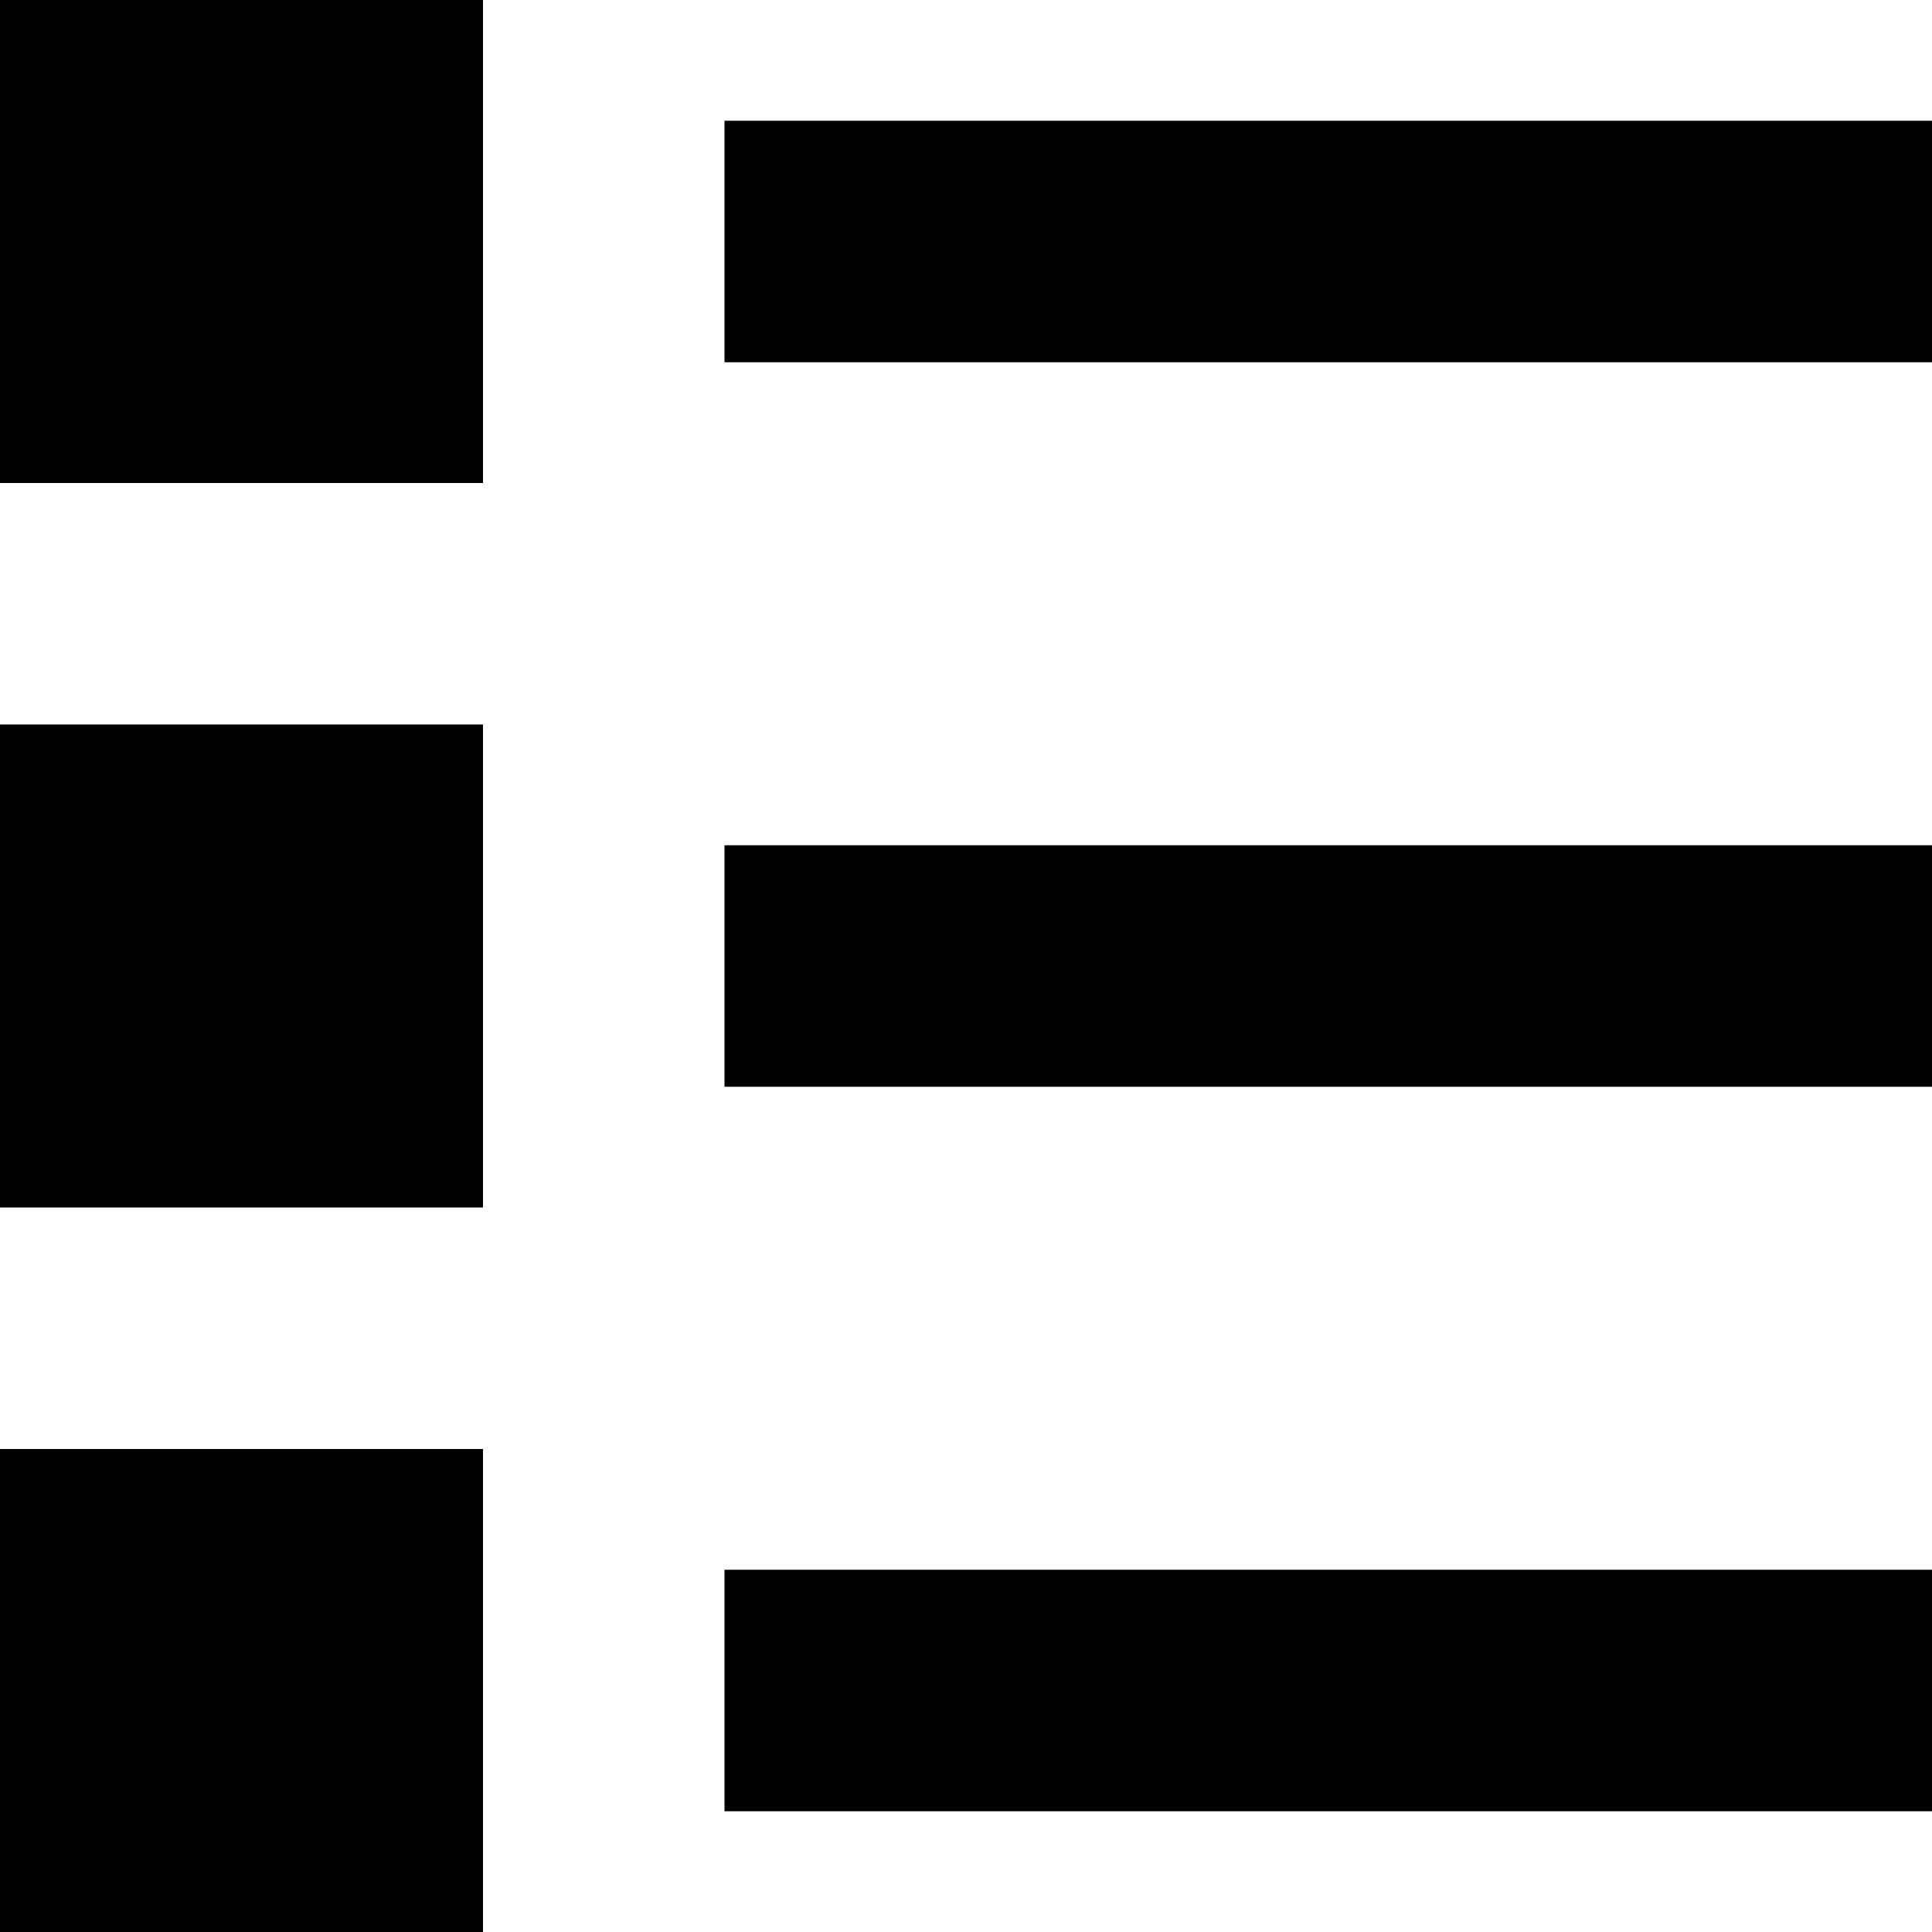
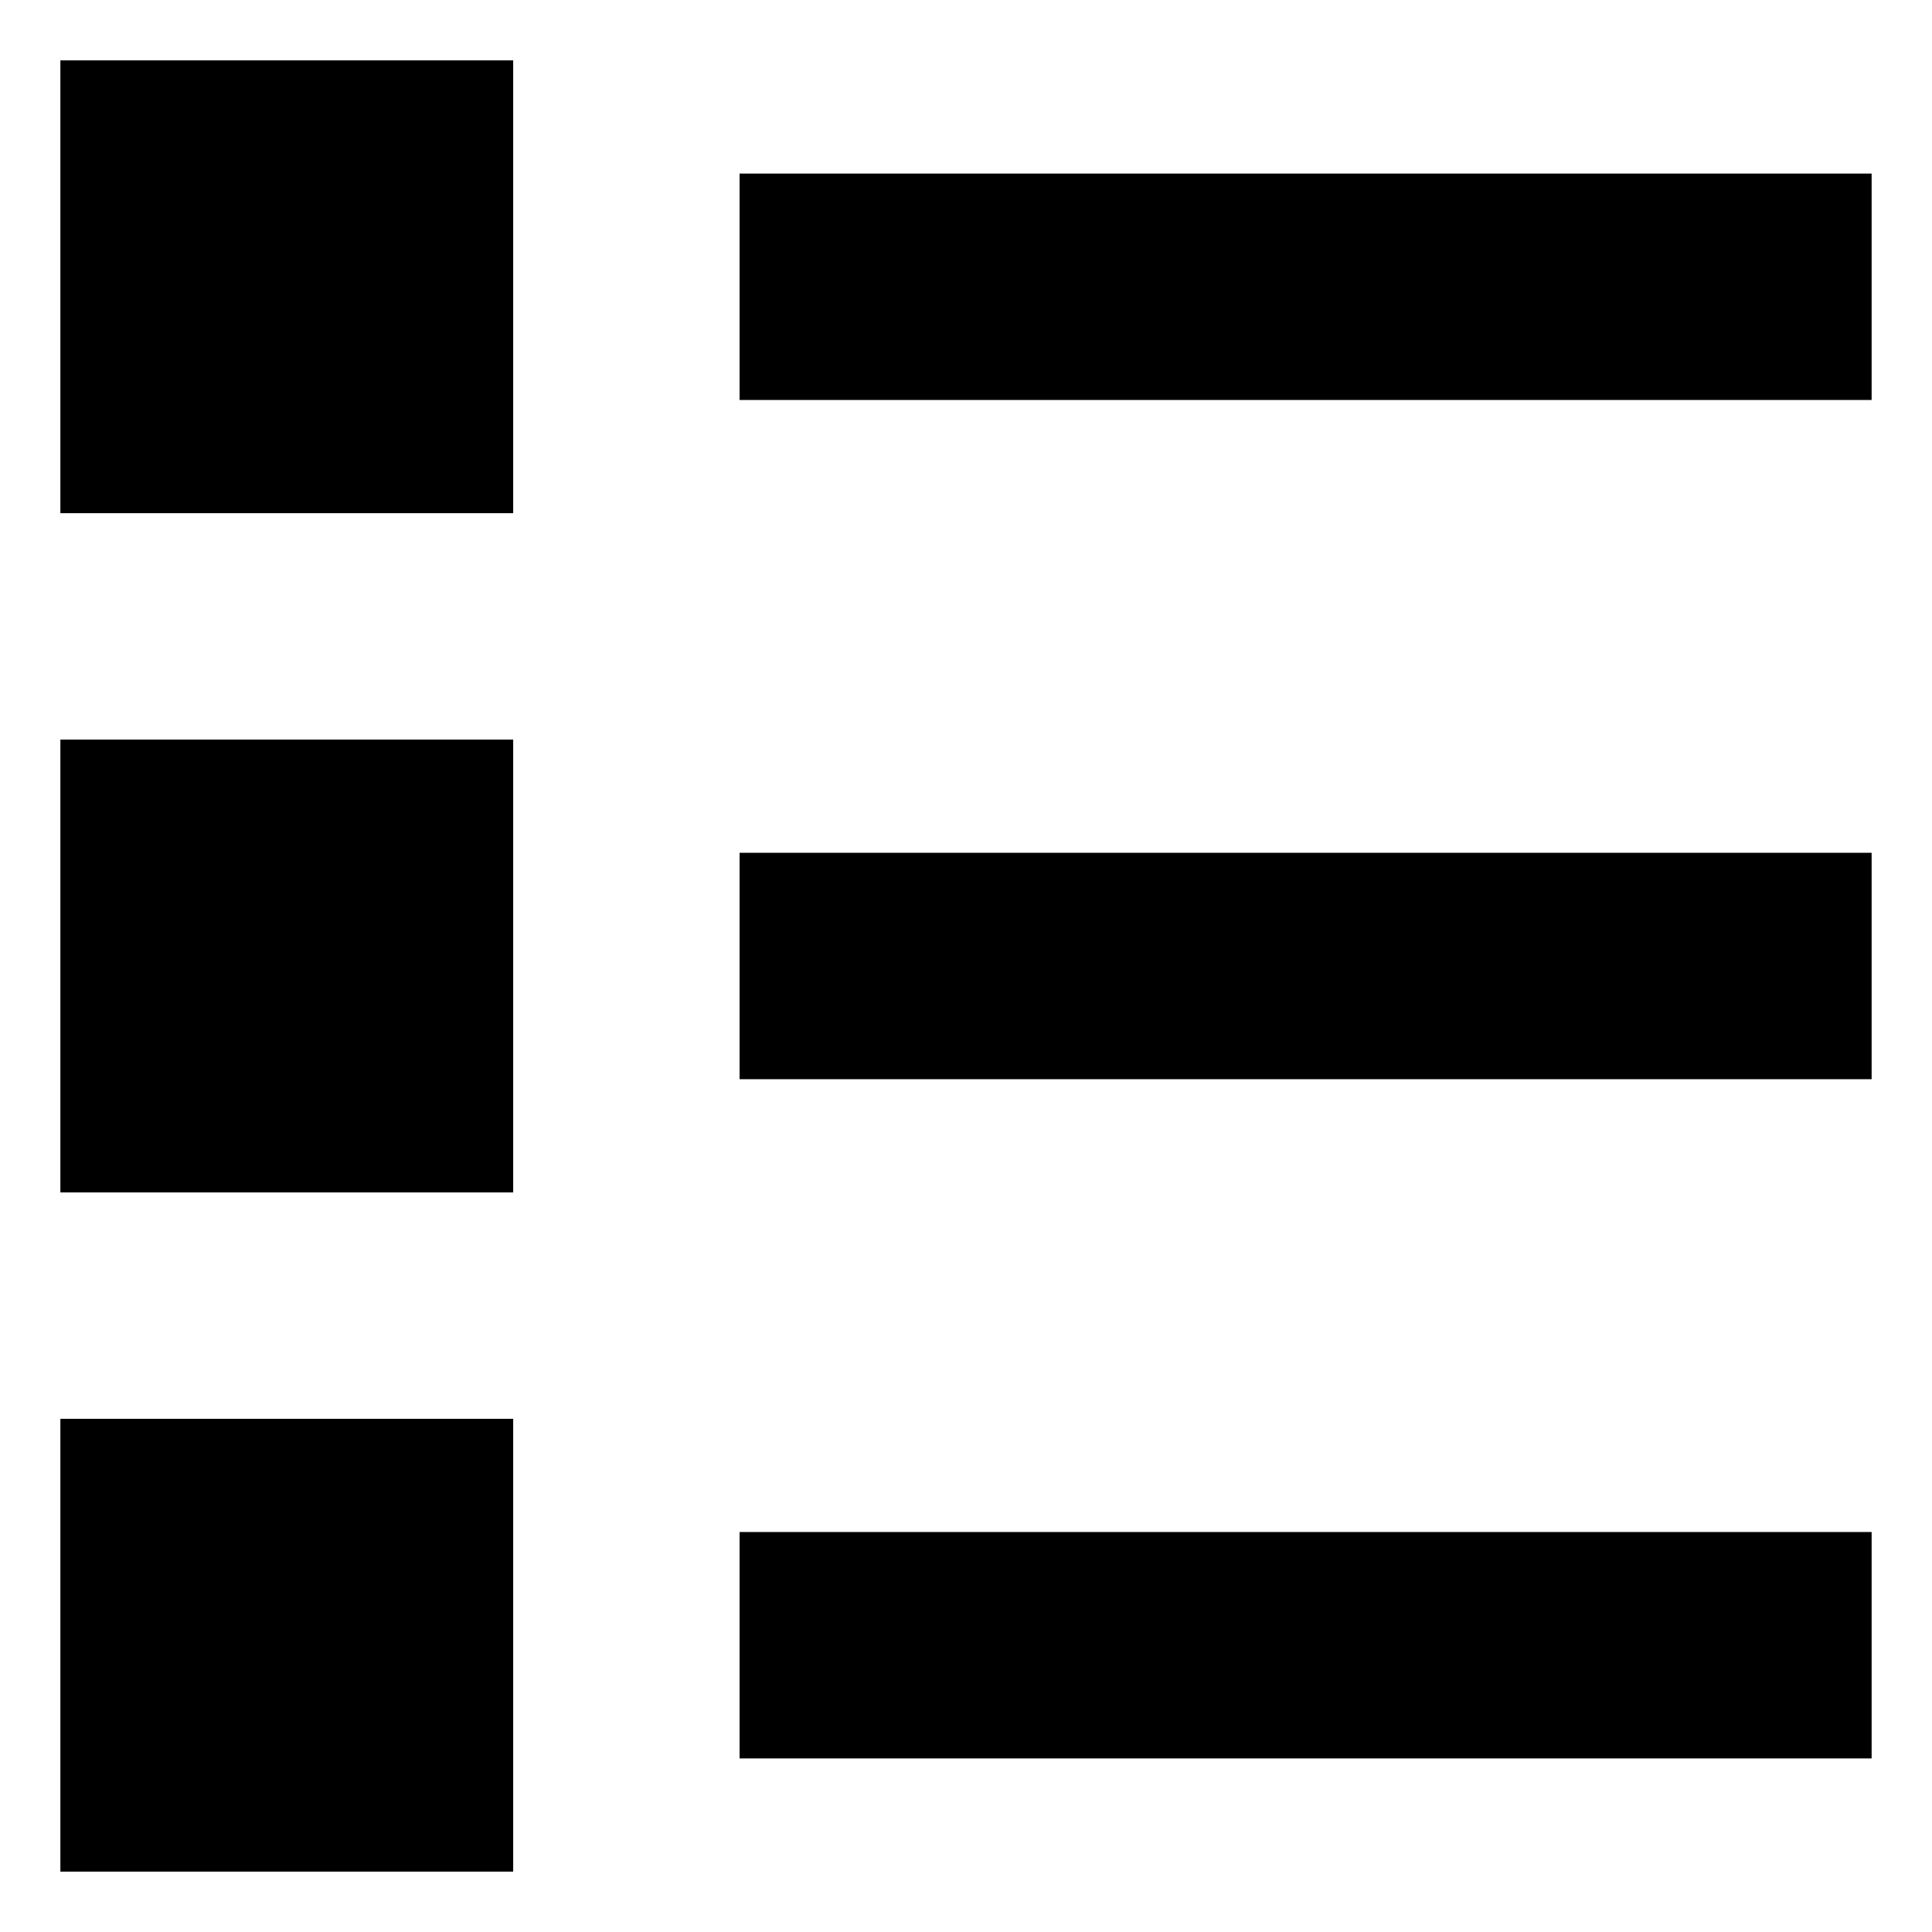
- <svg xmlns="http://www.w3.org/2000/svg" version="1.1" width="16" height="16" viewBox="0 0 16 16">
-   <path d="M0 0h4v4h-4zM6 1h10v2h-10zM0 6h4v4h-4zM6 7h10v2h-10zM0 12h4v4h-4zM6 13h10v2h-10z" />
+ <svg xmlns="http://www.w3.org/2000/svg" version="1.1" width="32" height="32" viewBox="0 0 32 32">
+   <path d="M1 1h7.5v7.5h-7.5zM12.25 2.875h18.75v3.75h-18.75zM1 12.25h7.5v7.5h-7.5zM12.25 14.125h18.75v3.75h-18.75zM1 23.5h7.5v7.5h-7.5zM12.25 25.375h18.75v3.75h-18.75z" />
</svg>
